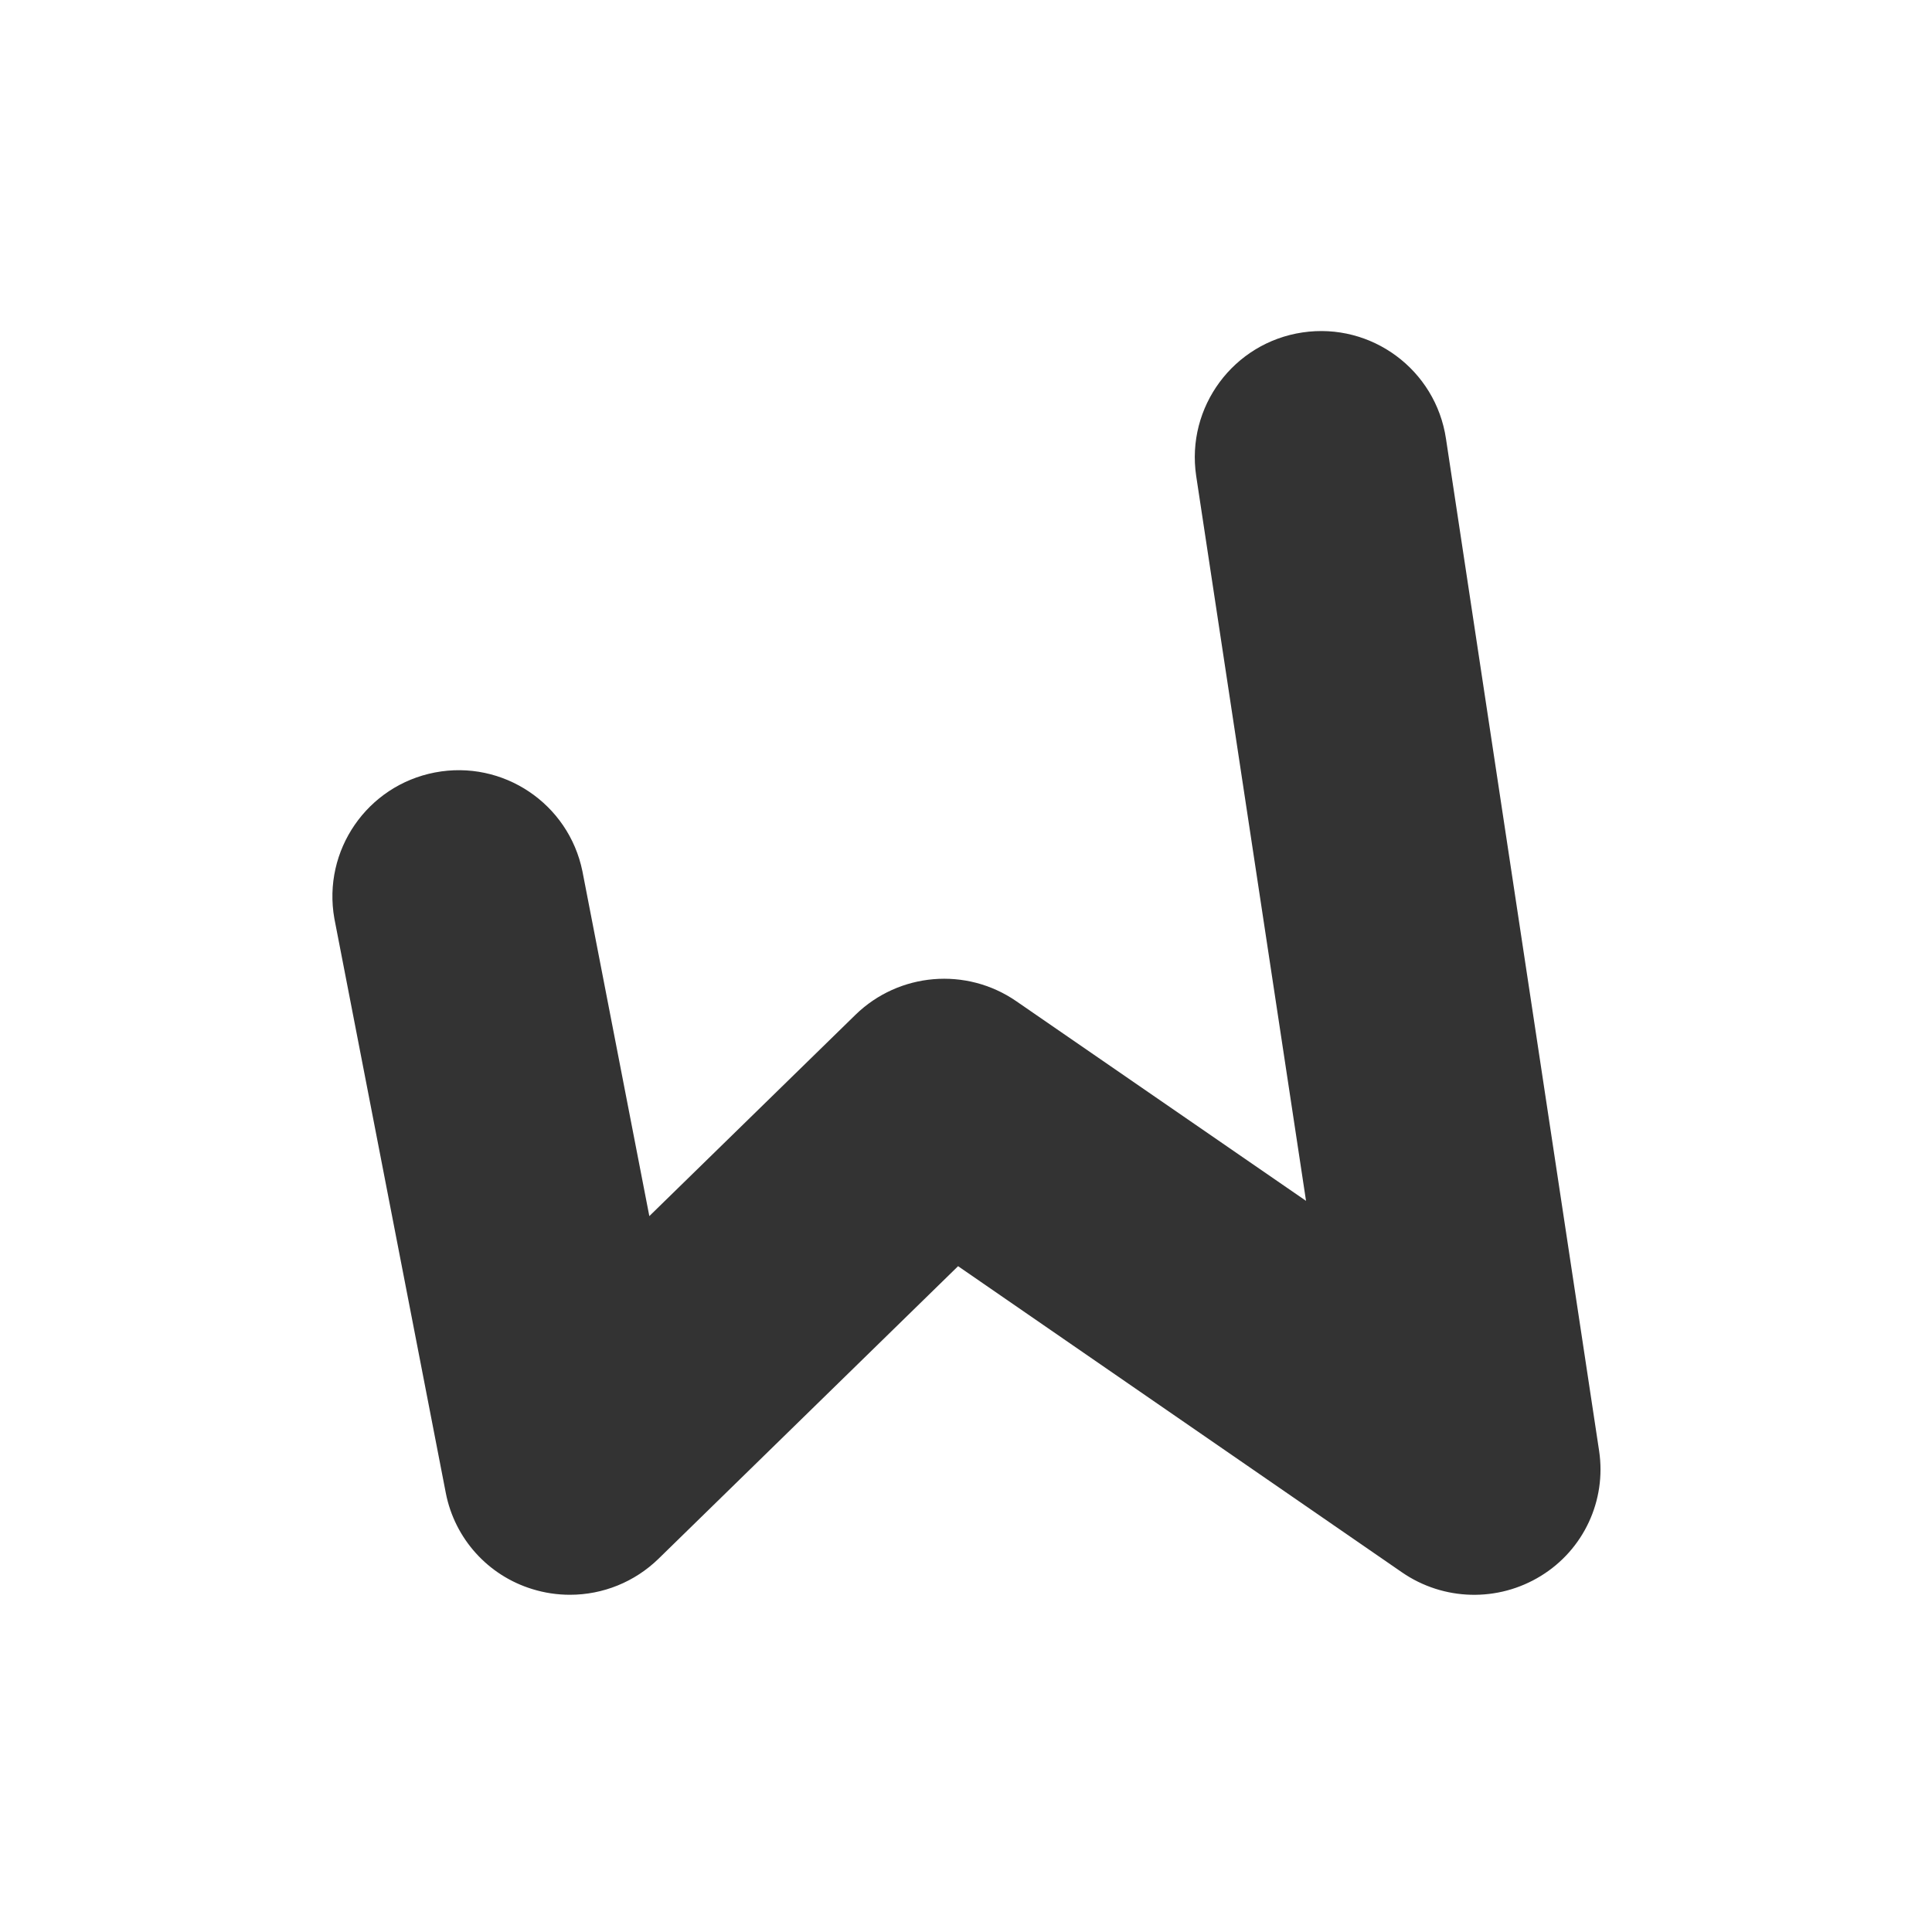
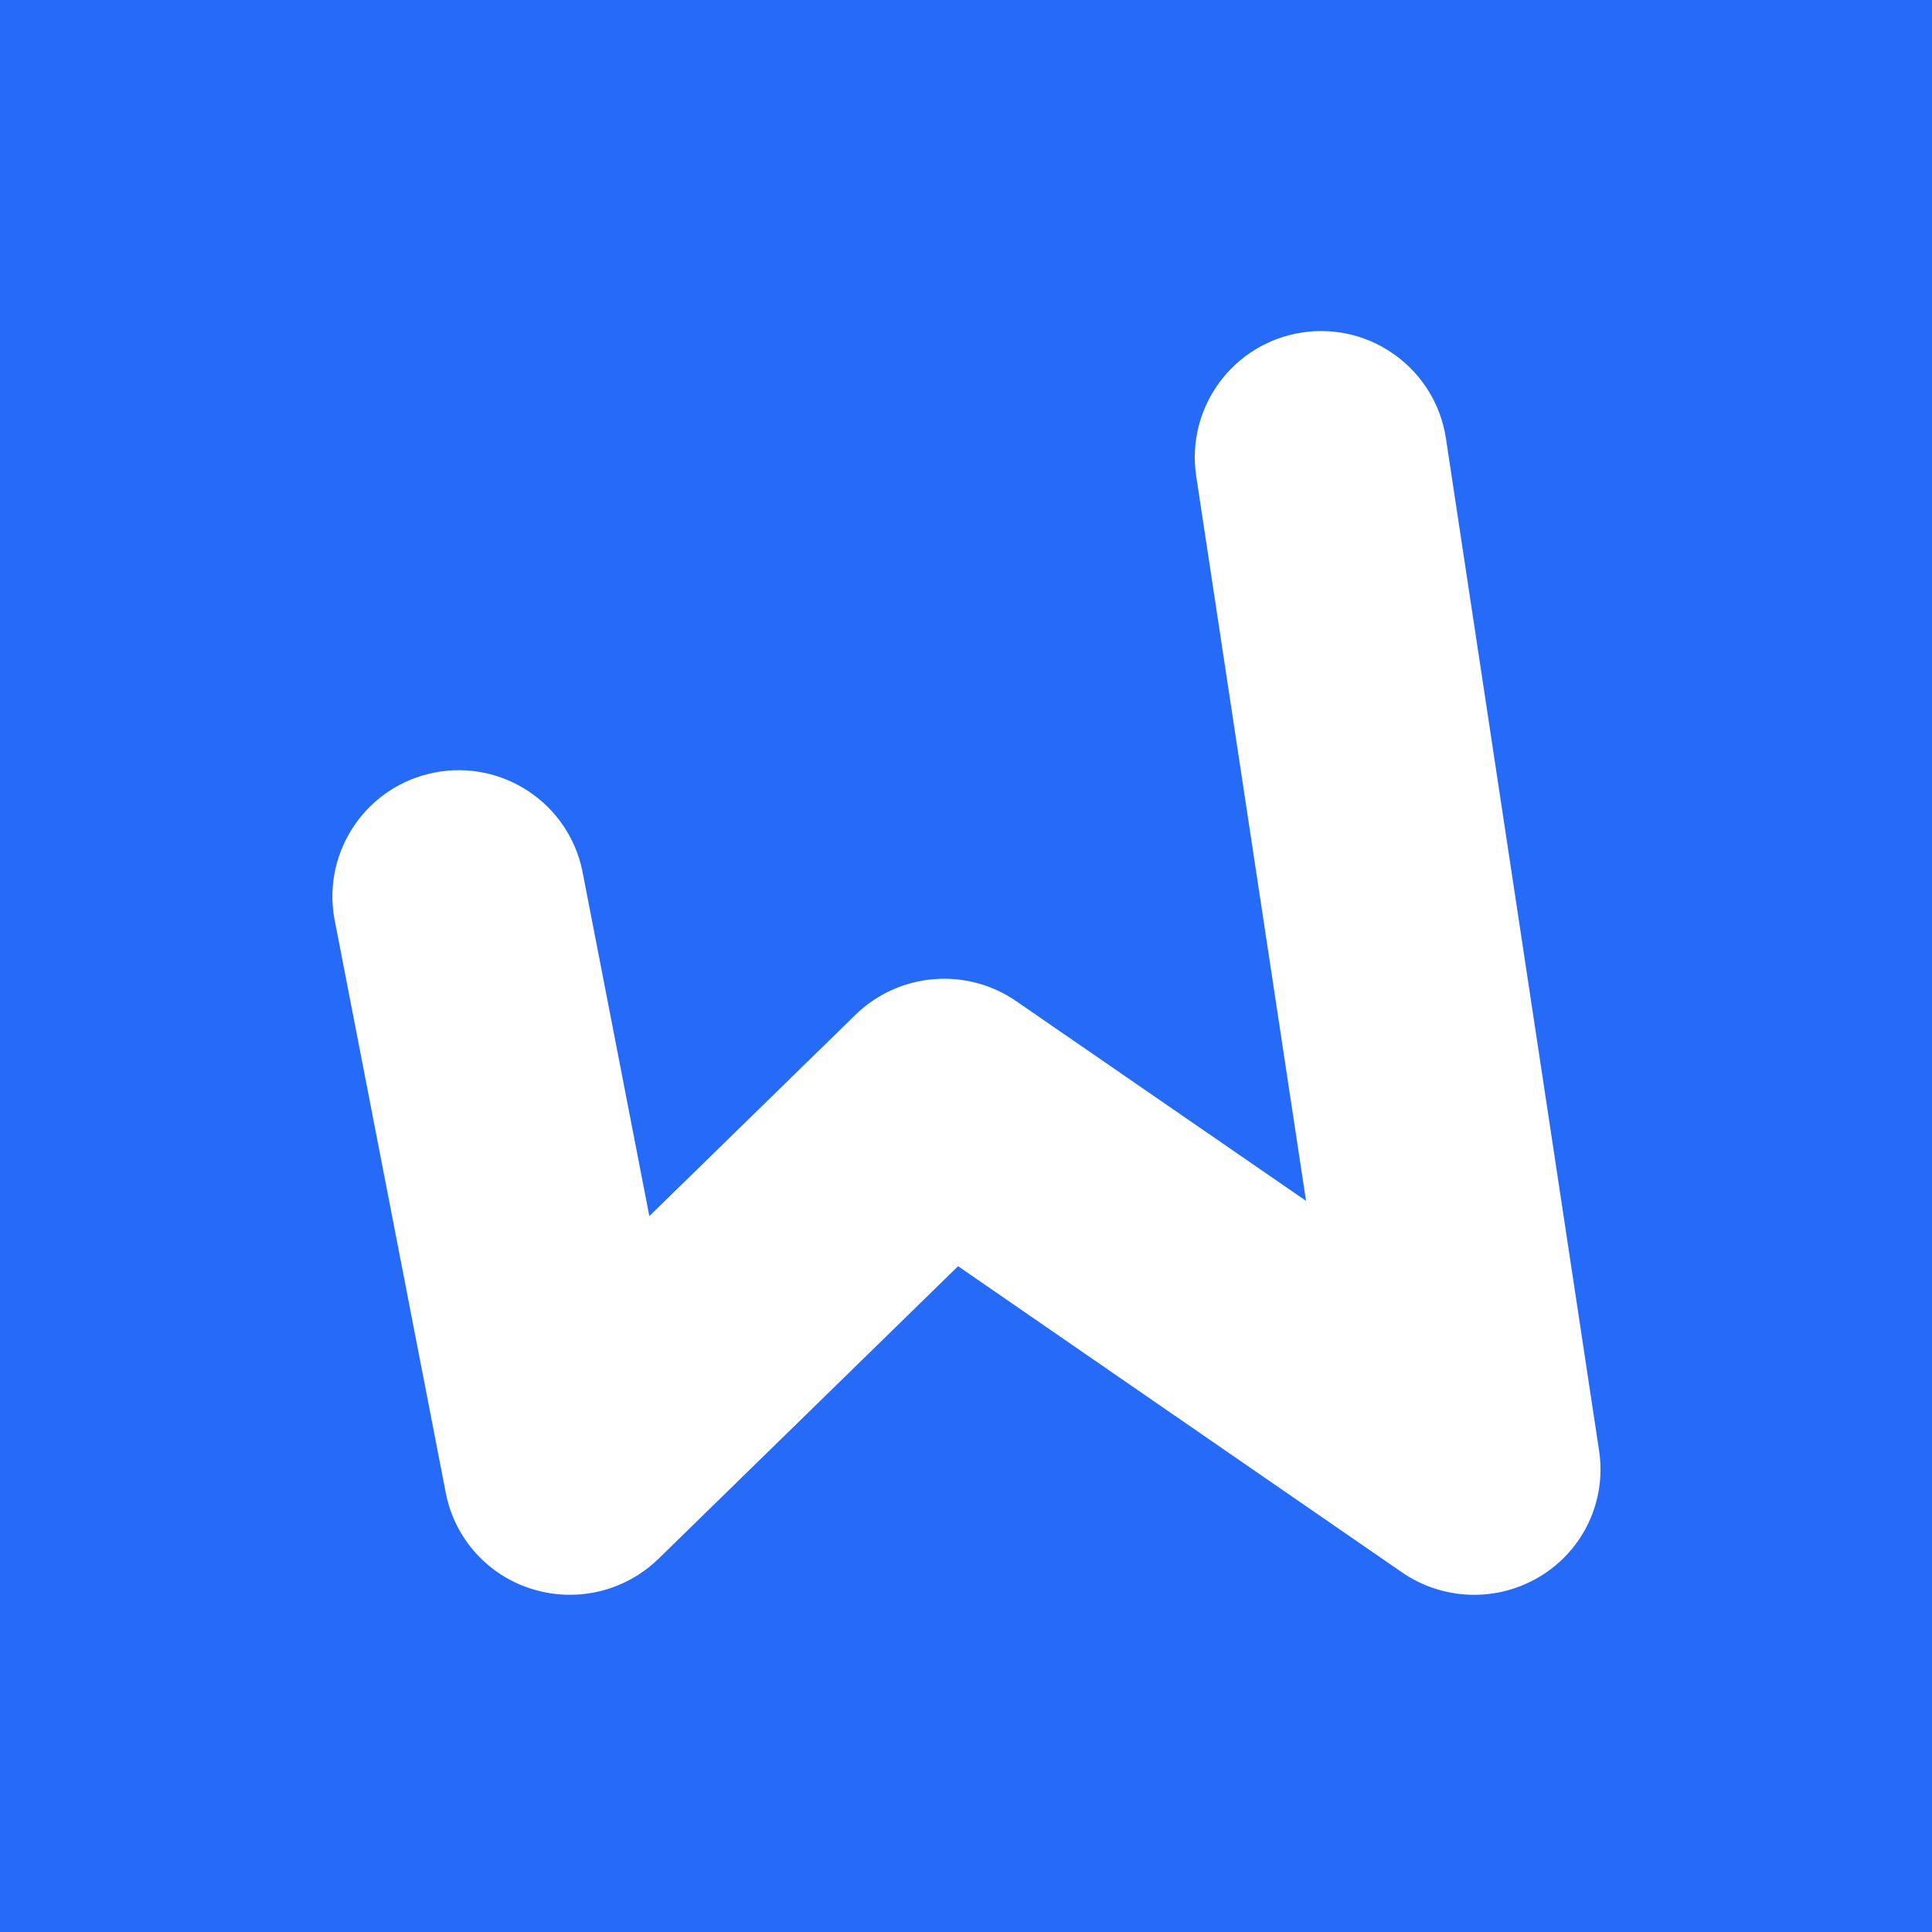
<svg xmlns="http://www.w3.org/2000/svg" viewBox="0 0 64 64">
-   <path fill="#FFF" d="M0 0h64v64H0z" />
-   <path d="M18.877 52.829a4.2 4.2 0 01-1.242-.188 4.16 4.16 0 01-2.866-3.178l-3.693-19.036a4.183 4.183 0 018.217-1.568l2.217 11.426 6.83-6.67a4.21 4.21 0 015.324-.45l9.6 6.615-3.639-24.014a4.183 4.183 0 018.275-1.232l5.073 33.53a4.137 4.137 0 01-1.929 4.14 4.214 4.214 0 01-4.6-.117L31.738 41.944l-9.924 9.692a4.2 4.2 0 01-2.936 1.193z" fill="#333" fill-rule="evenodd" />
+   <path fill="#266bf7" d="M0 0h64v64H0z" />
+   <path d="M18.877 52.829a4.2 4.2 0 01-1.242-.188 4.16 4.16 0 01-2.866-3.178l-3.693-19.036a4.183 4.183 0 018.217-1.568l2.217 11.426 6.83-6.67a4.21 4.21 0 015.324-.45l9.6 6.615-3.639-24.014a4.183 4.183 0 018.275-1.232l5.073 33.53a4.137 4.137 0 01-1.929 4.14 4.214 4.214 0 01-4.6-.117L31.738 41.944l-9.924 9.692a4.2 4.2 0 01-2.936 1.193z" fill="#FFF" fill-rule="evenodd" />
</svg>
